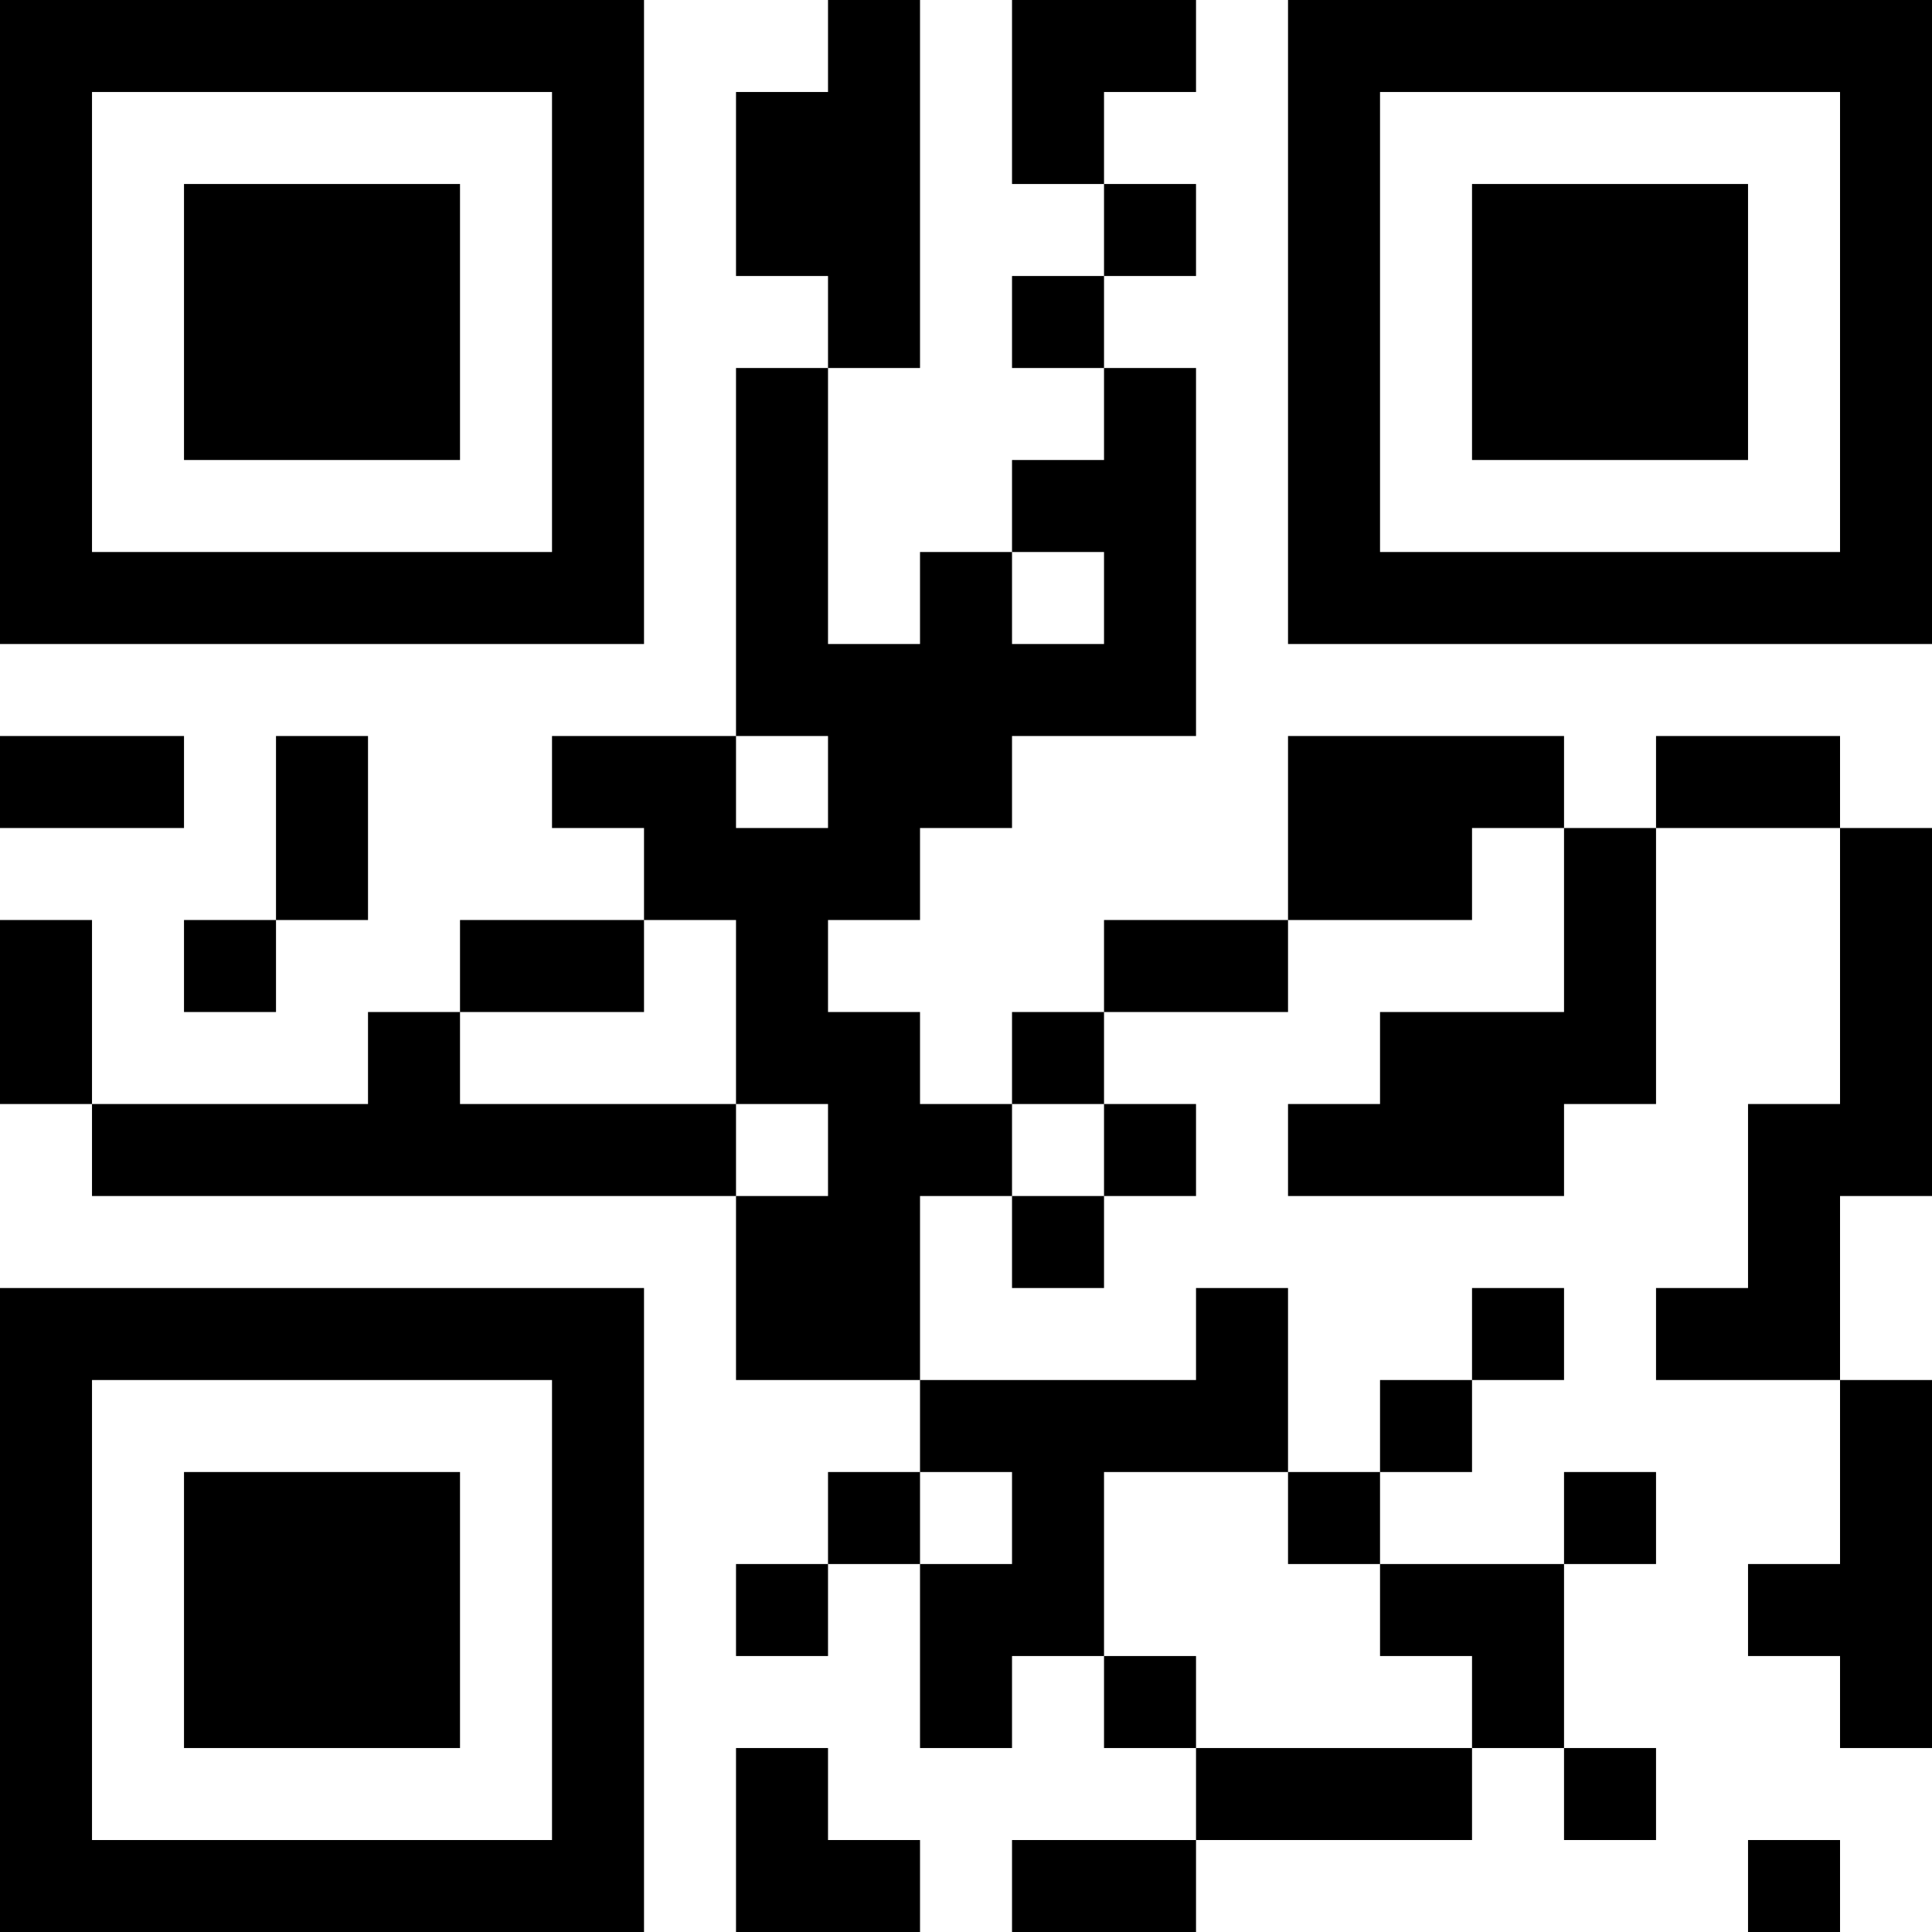
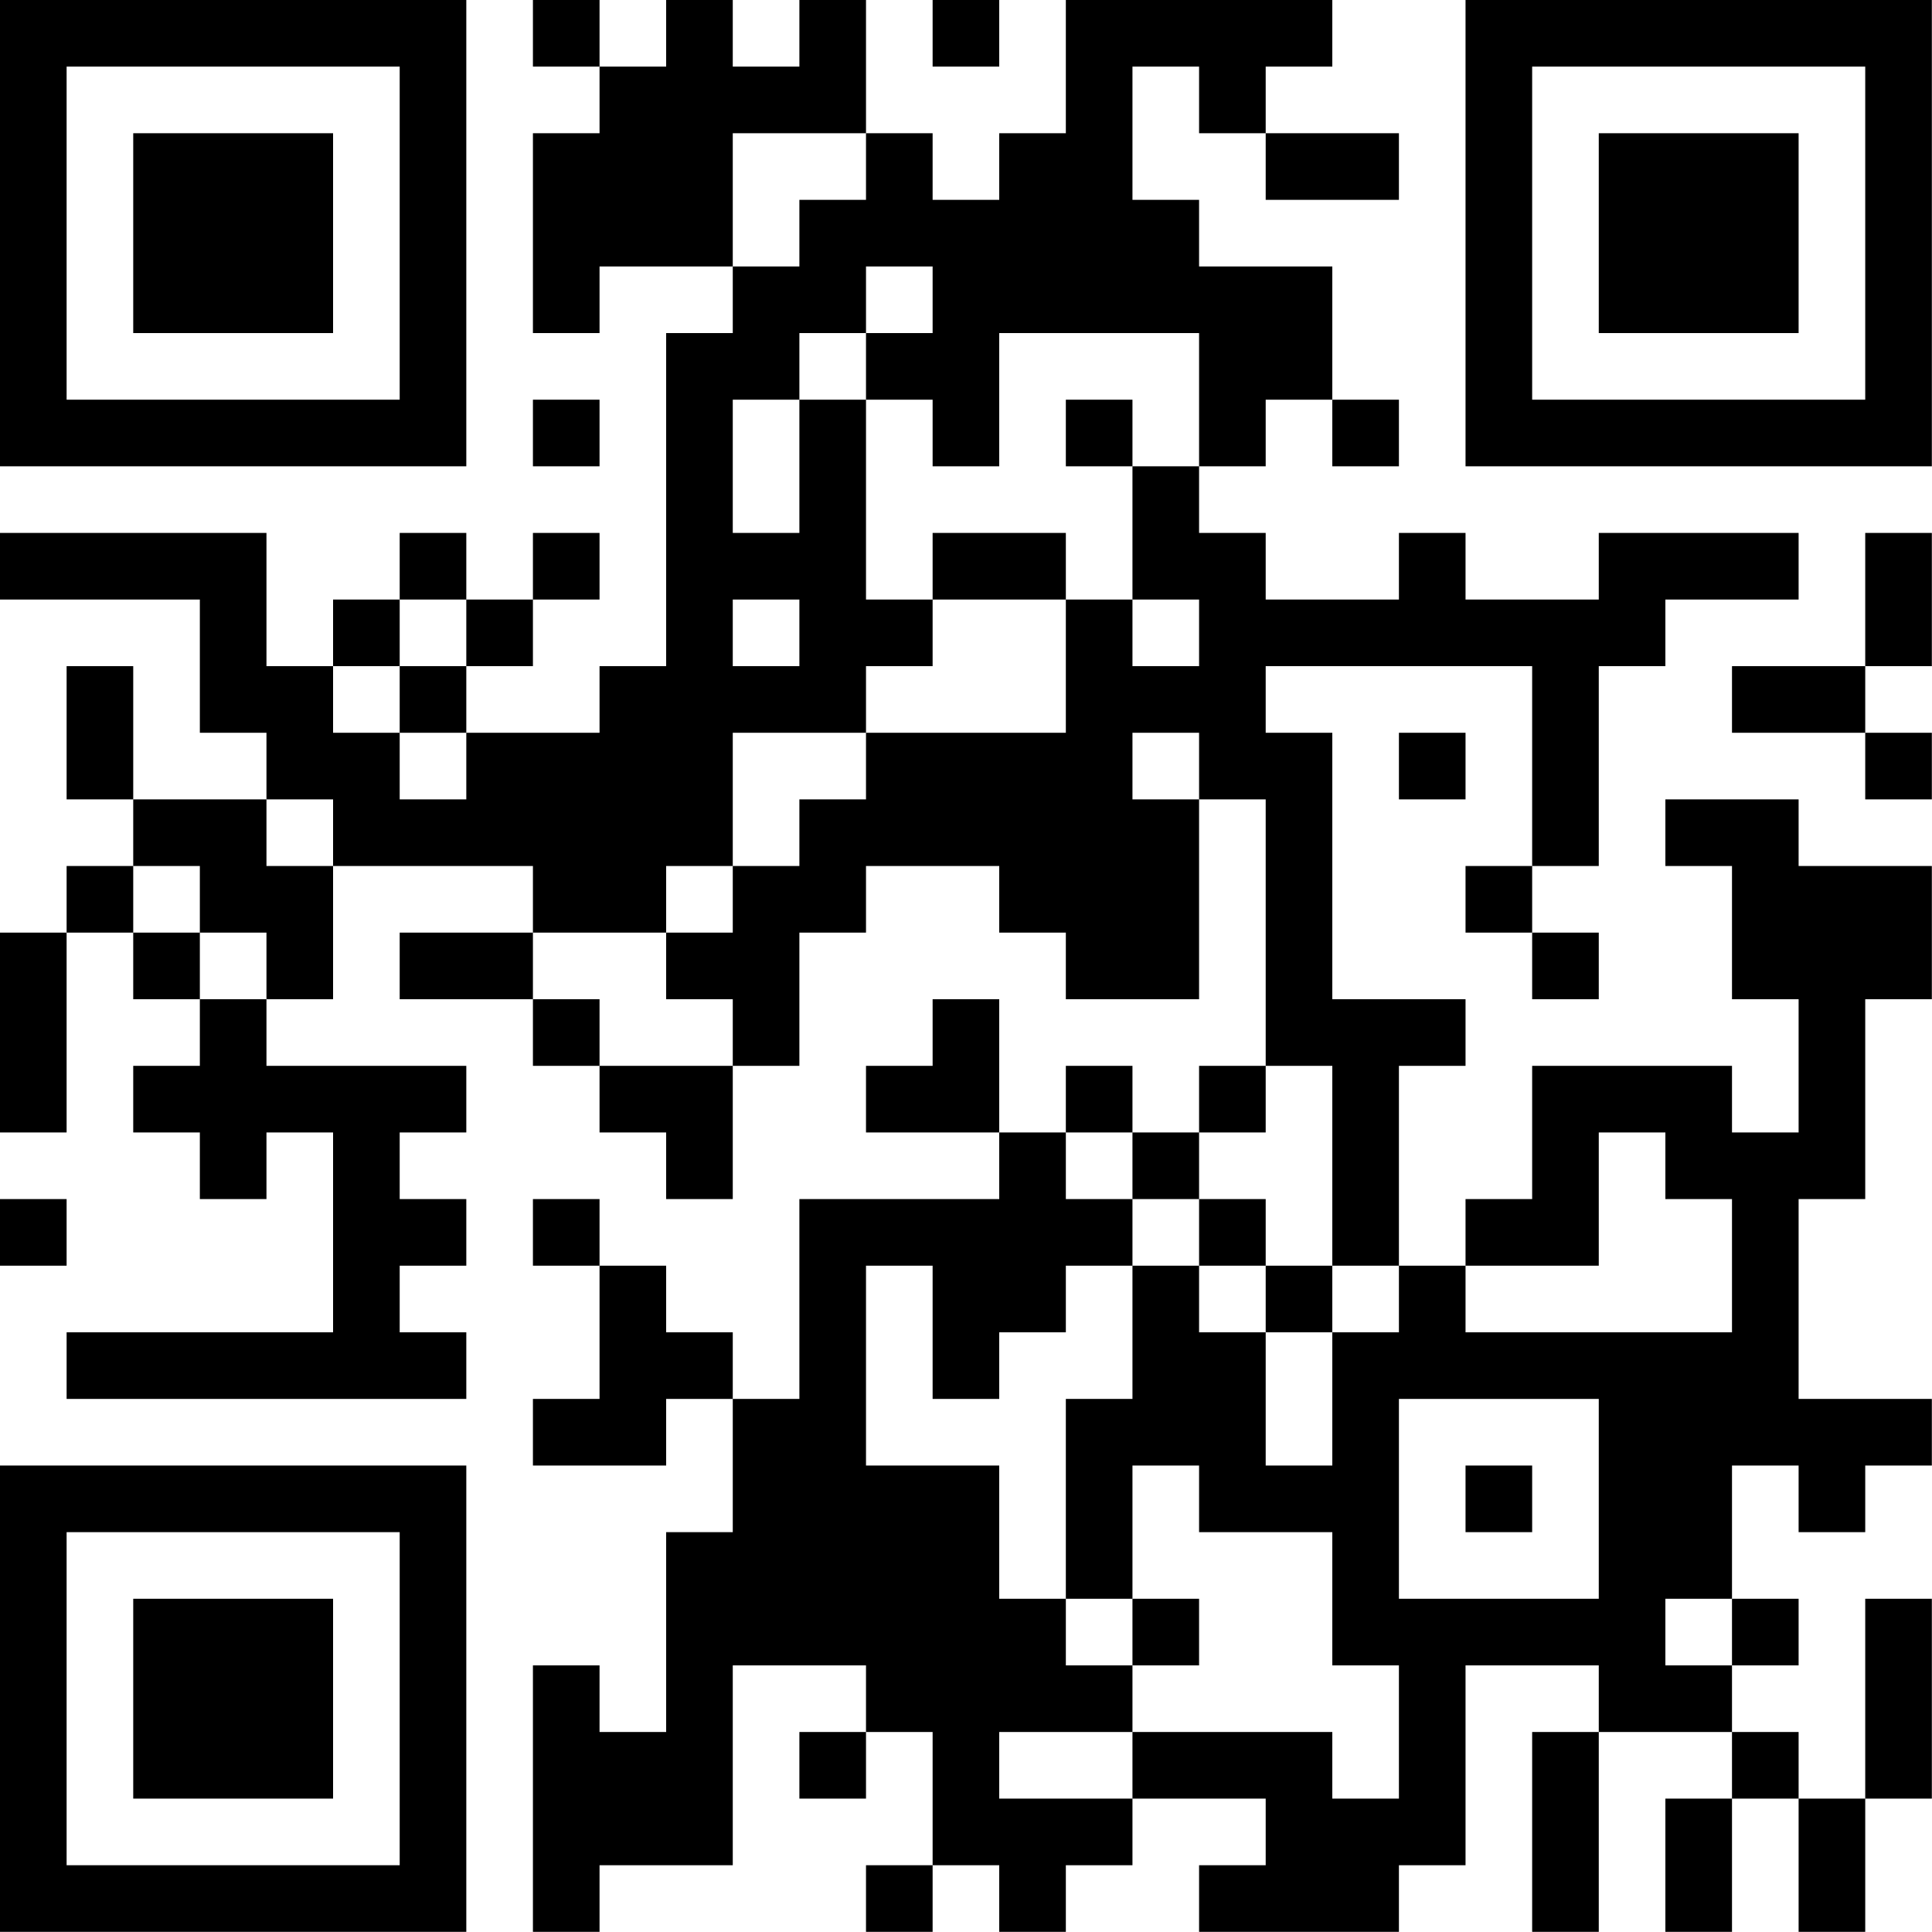
<svg xmlns="http://www.w3.org/2000/svg" version="1.1" width="100" height="100" viewBox="0 0 100 100">
  <rect x="0" y="0" width="100" height="100" fill="#ffffff" />
-   <g transform="scale(4.762)">
+   <g transform="scale(3.448)">
    <g transform="translate(0,0)">
-       <path fill-rule="evenodd" d="M9 0L9 1L8 1L8 3L9 3L9 4L8 4L8 8L6 8L6 9L7 9L7 10L5 10L5 11L4 11L4 12L1 12L1 10L0 10L0 12L1 12L1 13L8 13L8 15L10 15L10 16L9 16L9 17L8 17L8 18L9 18L9 17L10 17L10 19L11 19L11 18L12 18L12 19L13 19L13 20L11 20L11 21L13 21L13 20L16 20L16 19L17 19L17 20L18 20L18 19L17 19L17 17L18 17L18 16L17 16L17 17L15 17L15 16L16 16L16 15L17 15L17 14L16 14L16 15L15 15L15 16L14 16L14 14L13 14L13 15L10 15L10 13L11 13L11 14L12 14L12 13L13 13L13 12L12 12L12 11L14 11L14 10L16 10L16 9L17 9L17 11L15 11L15 12L14 12L14 13L17 13L17 12L18 12L18 9L20 9L20 12L19 12L19 14L18 14L18 15L20 15L20 17L19 17L19 18L20 18L20 19L21 19L21 15L20 15L20 13L21 13L21 9L20 9L20 8L18 8L18 9L17 9L17 8L14 8L14 10L12 10L12 11L11 11L11 12L10 12L10 11L9 11L9 10L10 10L10 9L11 9L11 8L13 8L13 4L12 4L12 3L13 3L13 2L12 2L12 1L13 1L13 0L11 0L11 2L12 2L12 3L11 3L11 4L12 4L12 5L11 5L11 6L10 6L10 7L9 7L9 4L10 4L10 0ZM11 6L11 7L12 7L12 6ZM0 8L0 9L2 9L2 8ZM3 8L3 10L2 10L2 11L3 11L3 10L4 10L4 8ZM8 8L8 9L9 9L9 8ZM7 10L7 11L5 11L5 12L8 12L8 13L9 13L9 12L8 12L8 10ZM11 12L11 13L12 13L12 12ZM10 16L10 17L11 17L11 16ZM12 16L12 18L13 18L13 19L16 19L16 18L15 18L15 17L14 17L14 16ZM8 19L8 21L10 21L10 20L9 20L9 19ZM19 20L19 21L20 21L20 20ZM0 0L0 7L7 7L7 0ZM1 1L1 6L6 6L6 1ZM2 2L2 5L5 5L5 2ZM14 0L14 7L21 7L21 0ZM15 1L15 6L20 6L20 1ZM16 2L16 5L19 5L19 2ZM0 14L0 21L7 21L7 14ZM1 15L1 20L6 20L6 15ZM2 16L2 19L5 19L5 16Z" fill="#000000" />
+       <path fill-rule="evenodd" d="M8 0L8 1L9 1L9 2L8 2L8 5L9 5L9 4L11 4L11 5L10 5L10 10L9 10L9 11L7 11L7 10L8 10L8 9L9 9L9 8L8 8L8 9L7 9L7 8L6 8L6 9L5 9L5 10L4 10L4 8L0 8L0 9L3 9L3 11L4 11L4 12L2 12L2 10L1 10L1 12L2 12L2 13L1 13L1 14L0 14L0 17L1 17L1 14L2 14L2 15L3 15L3 16L2 16L2 17L3 17L3 18L4 18L4 17L5 17L5 20L1 20L1 21L7 21L7 20L6 20L6 19L7 19L7 18L6 18L6 17L7 17L7 16L4 16L4 15L5 15L5 13L8 13L8 14L6 14L6 15L8 15L8 16L9 16L9 17L10 17L10 18L11 18L11 16L12 16L12 14L13 14L13 13L15 13L15 14L16 14L16 15L18 15L18 12L19 12L19 16L18 16L18 17L17 17L17 16L16 16L16 17L15 17L15 15L14 15L14 16L13 16L13 17L15 17L15 18L12 18L12 21L11 21L11 20L10 20L10 19L9 19L9 18L8 18L8 19L9 19L9 21L8 21L8 22L10 22L10 21L11 21L11 23L10 23L10 26L9 26L9 25L8 25L8 29L9 29L9 28L11 28L11 25L13 25L13 26L12 26L12 27L13 27L13 26L14 26L14 28L13 28L13 29L14 29L14 28L15 28L15 29L16 29L16 28L17 28L17 27L19 27L19 28L18 28L18 29L21 29L21 28L22 28L22 25L24 25L24 26L23 26L23 29L24 29L24 26L26 26L26 27L25 27L25 29L26 29L26 27L27 27L27 29L28 29L28 27L29 27L29 24L28 24L28 27L27 27L27 26L26 26L26 25L27 25L27 24L26 24L26 22L27 22L27 23L28 23L28 22L29 22L29 21L27 21L27 18L28 18L28 15L29 15L29 13L27 13L27 12L25 12L25 13L26 13L26 15L27 15L27 17L26 17L26 16L23 16L23 18L22 18L22 19L21 19L21 16L22 16L22 15L20 15L20 11L19 11L19 10L23 10L23 13L22 13L22 14L23 14L23 15L24 15L24 14L23 14L23 13L24 13L24 10L25 10L25 9L27 9L27 8L24 8L24 9L22 9L22 8L21 8L21 9L19 9L19 8L18 8L18 7L19 7L19 6L20 6L20 7L21 7L21 6L20 6L20 4L18 4L18 3L17 3L17 1L18 1L18 2L19 2L19 3L21 3L21 2L19 2L19 1L20 1L20 0L16 0L16 2L15 2L15 3L14 3L14 2L13 2L13 0L12 0L12 1L11 1L11 0L10 0L10 1L9 1L9 0ZM14 0L14 1L15 1L15 0ZM11 2L11 4L12 4L12 3L13 3L13 2ZM13 4L13 5L12 5L12 6L11 6L11 8L12 8L12 6L13 6L13 9L14 9L14 10L13 10L13 11L11 11L11 13L10 13L10 14L8 14L8 15L9 15L9 16L11 16L11 15L10 15L10 14L11 14L11 13L12 13L12 12L13 12L13 11L16 11L16 9L17 9L17 10L18 10L18 9L17 9L17 7L18 7L18 5L15 5L15 7L14 7L14 6L13 6L13 5L14 5L14 4ZM8 6L8 7L9 7L9 6ZM16 6L16 7L17 7L17 6ZM14 8L14 9L16 9L16 8ZM28 8L28 10L26 10L26 11L28 11L28 12L29 12L29 11L28 11L28 10L29 10L29 8ZM6 9L6 10L5 10L5 11L6 11L6 12L7 12L7 11L6 11L6 10L7 10L7 9ZM11 9L11 10L12 10L12 9ZM17 11L17 12L18 12L18 11ZM21 11L21 12L22 12L22 11ZM4 12L4 13L5 13L5 12ZM2 13L2 14L3 14L3 15L4 15L4 14L3 14L3 13ZM19 16L19 17L18 17L18 18L17 18L17 17L16 17L16 18L17 18L17 19L16 19L16 20L15 20L15 21L14 21L14 19L13 19L13 22L15 22L15 24L16 24L16 25L17 25L17 26L15 26L15 27L17 27L17 26L20 26L20 27L21 27L21 25L20 25L20 23L18 23L18 22L17 22L17 24L16 24L16 21L17 21L17 19L18 19L18 20L19 20L19 22L20 22L20 20L21 20L21 19L20 19L20 16ZM24 17L24 19L22 19L22 20L26 20L26 18L25 18L25 17ZM0 18L0 19L1 19L1 18ZM18 18L18 19L19 19L19 20L20 20L20 19L19 19L19 18ZM21 21L21 24L24 24L24 21ZM22 22L22 23L23 23L23 22ZM17 24L17 25L18 25L18 24ZM25 24L25 25L26 25L26 24ZM0 0L0 7L7 7L7 0ZM1 1L1 6L6 6L6 1ZM2 2L2 5L5 5L5 2ZM22 0L22 7L29 7L29 0ZM23 1L23 6L28 6L28 1ZM24 2L24 5L27 5L27 2ZM0 22L0 29L7 29L7 22ZM1 23L1 28L6 28L6 23ZM2 24L2 27L5 27L5 24Z" fill="#000000" />
    </g>
  </g>
</svg>
